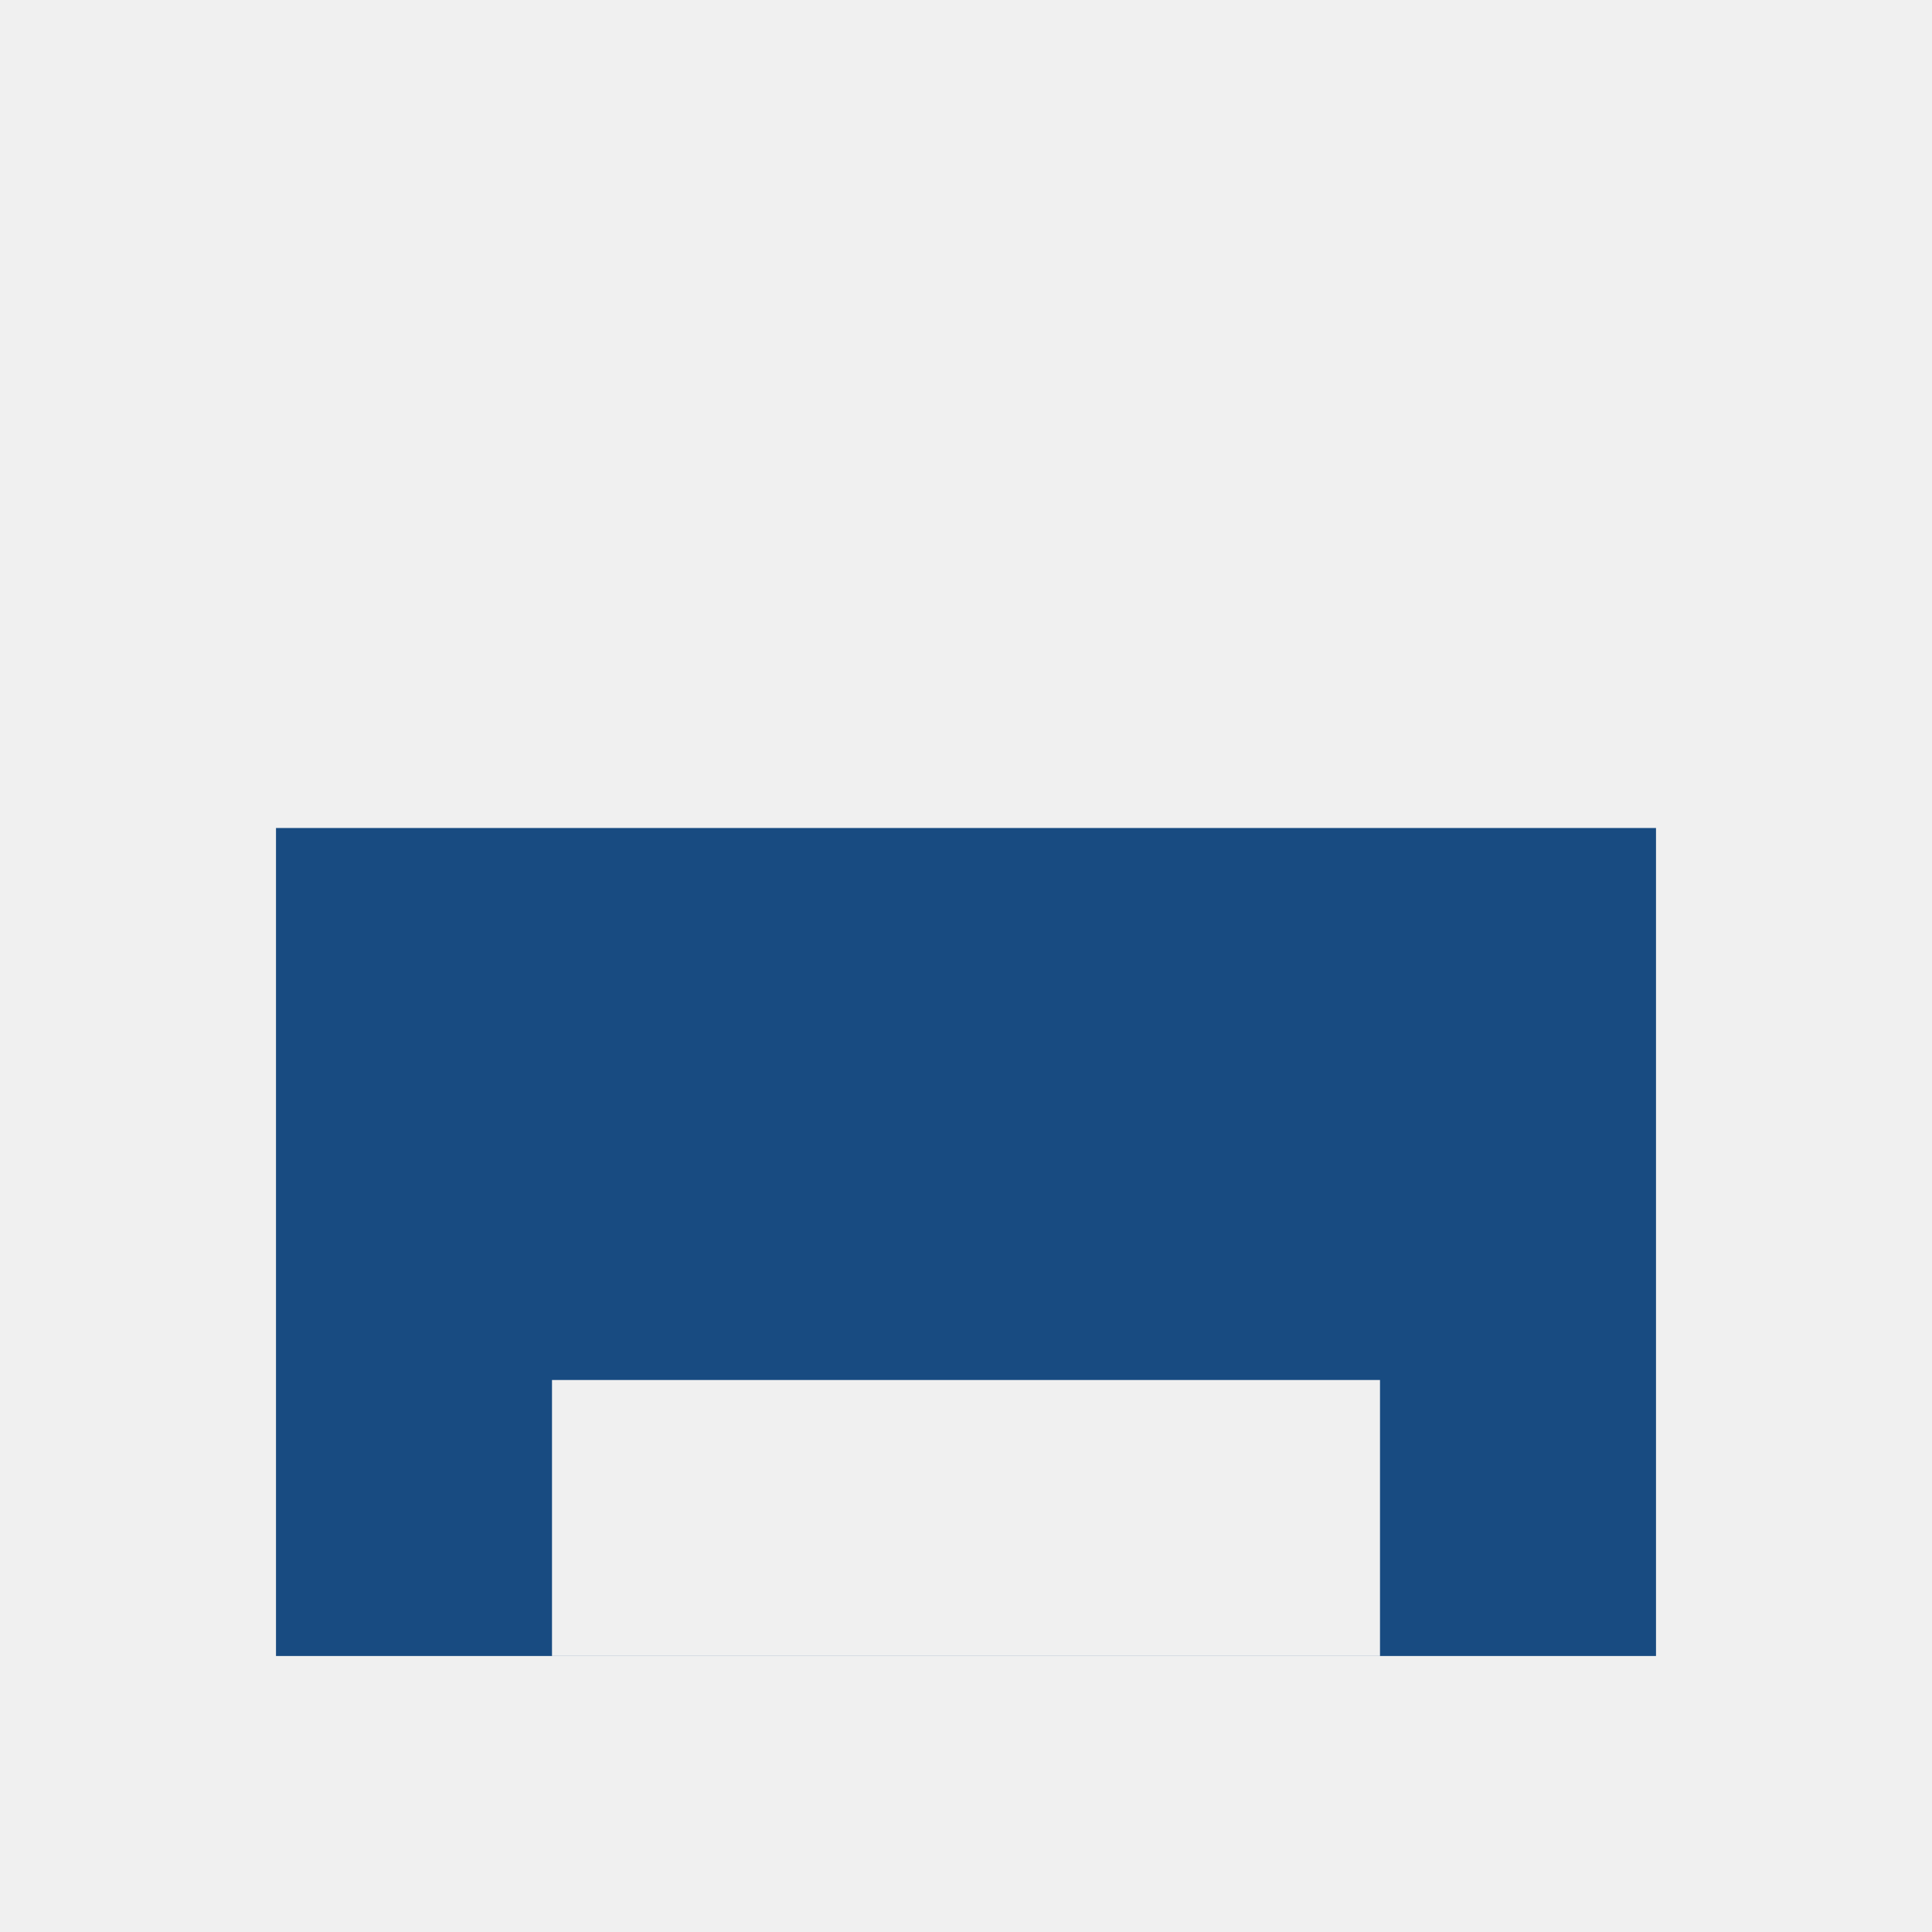
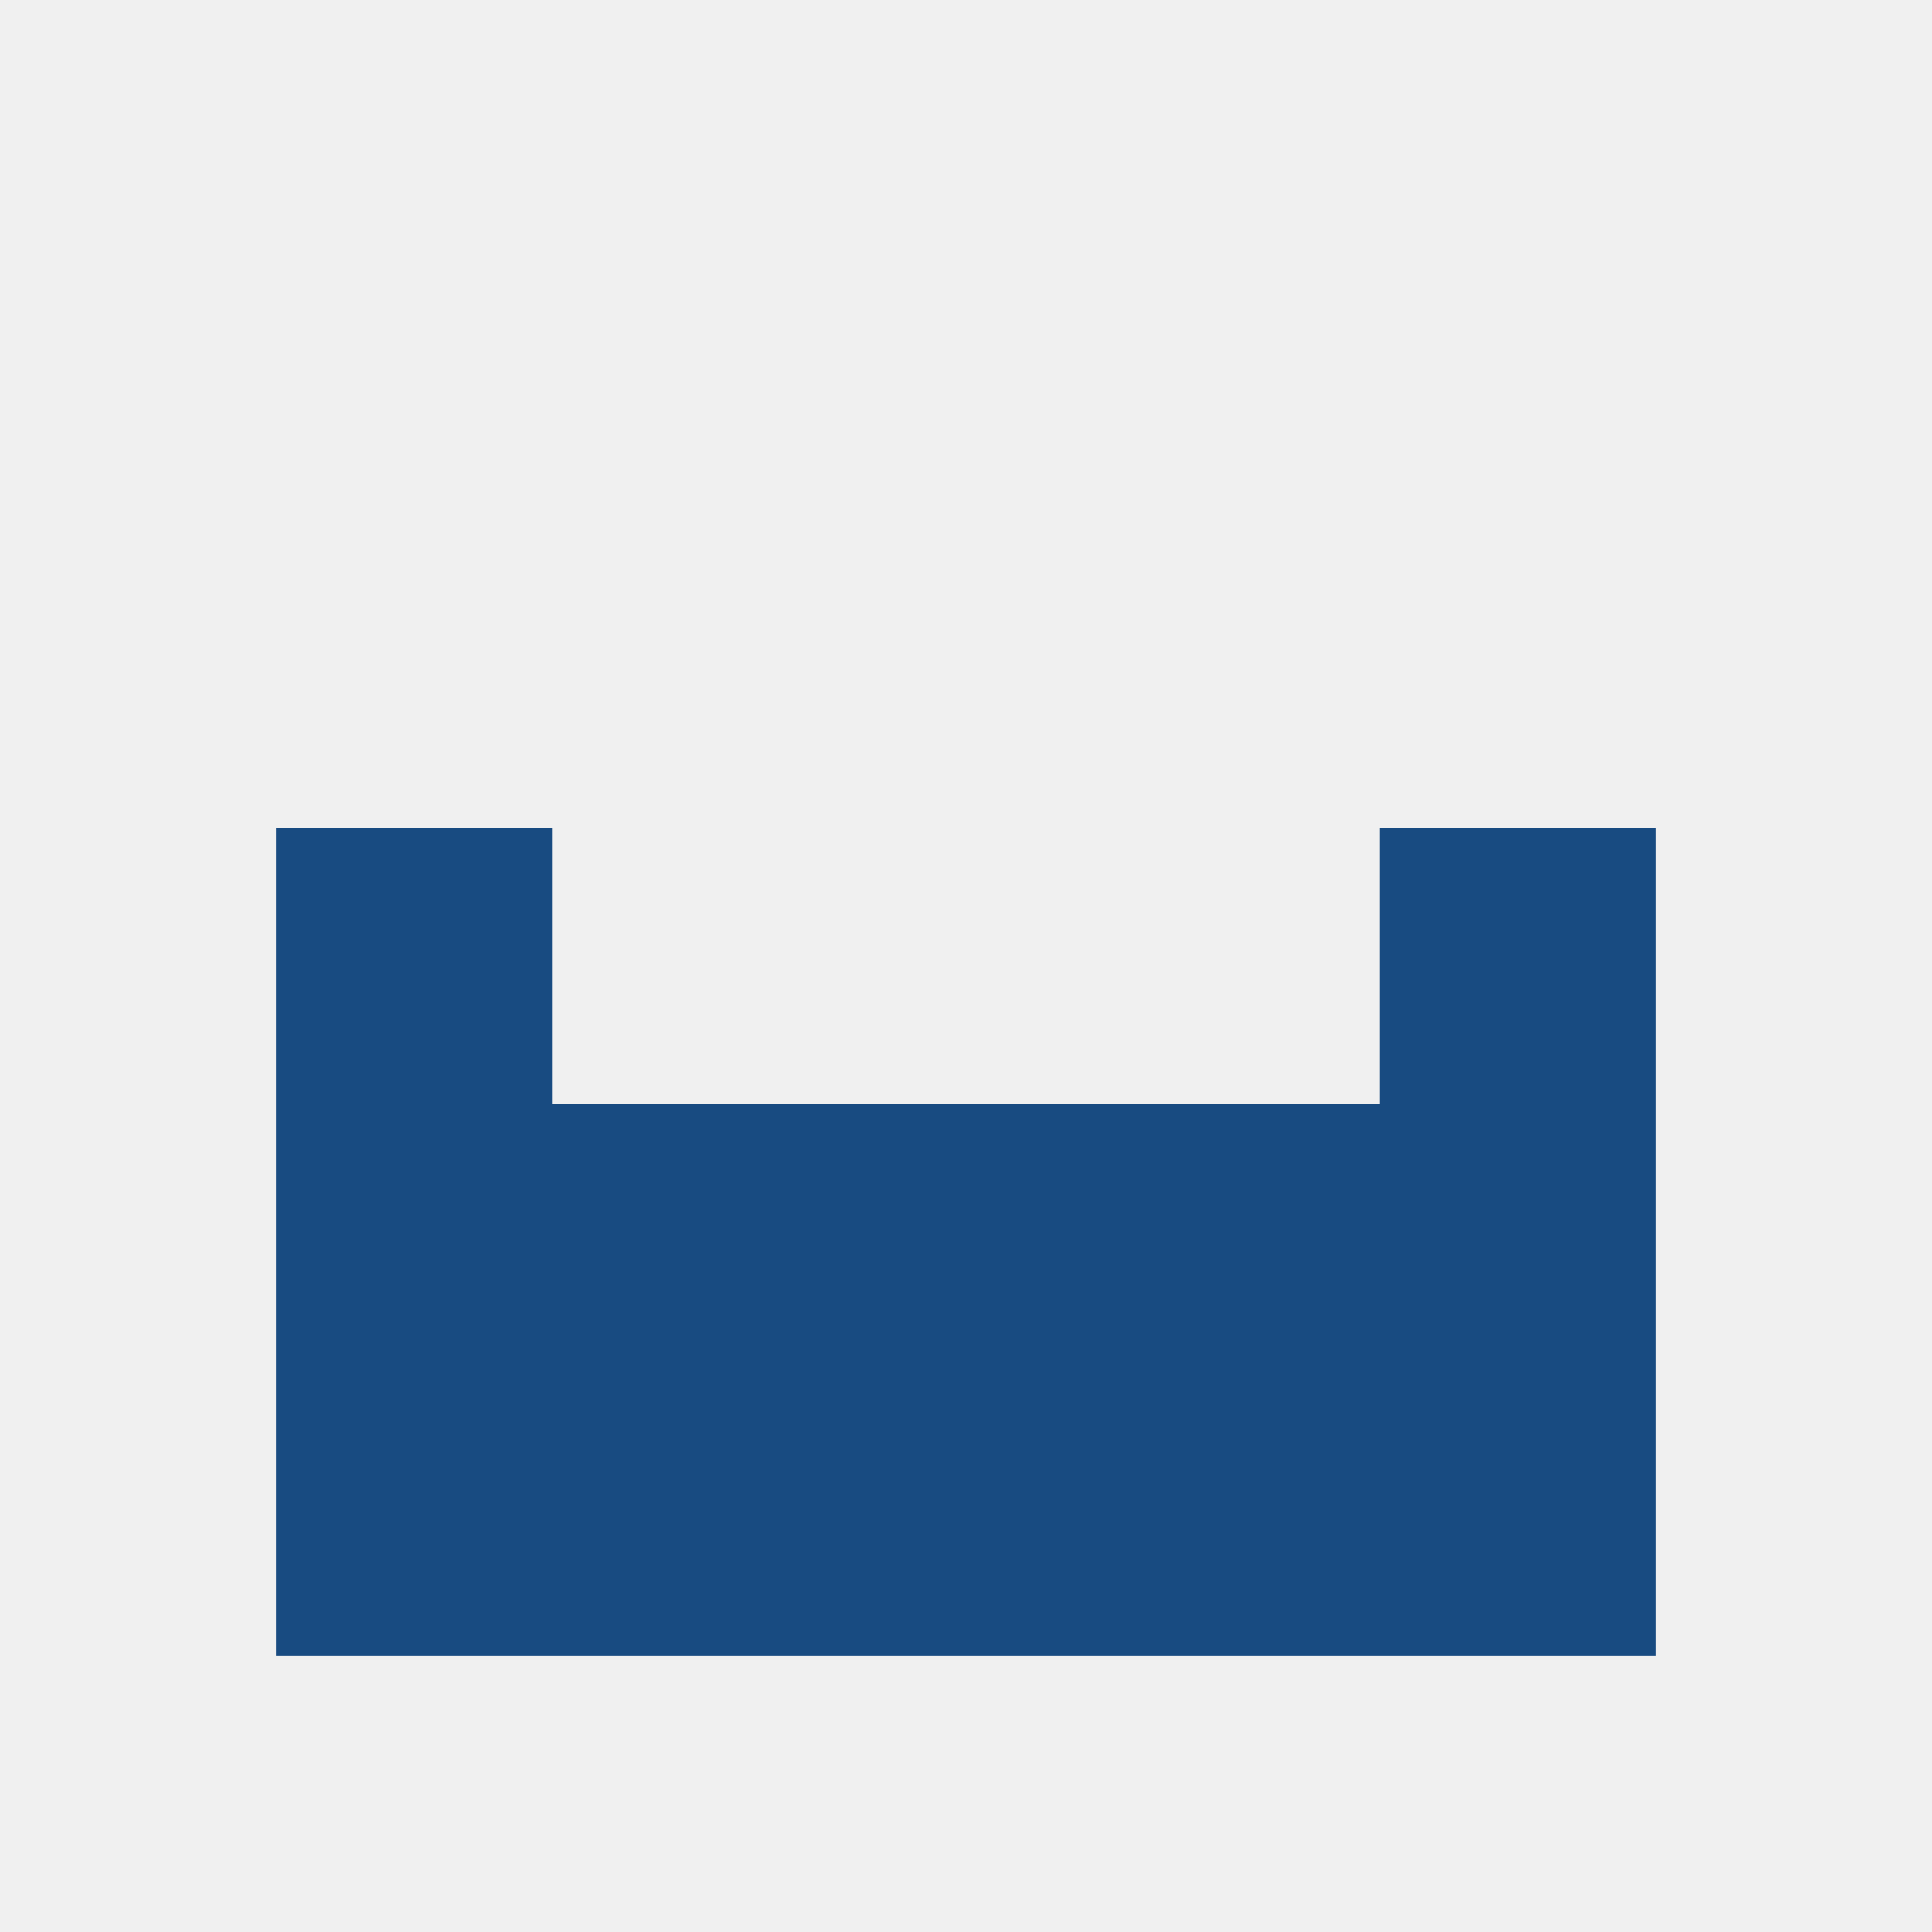
<svg xmlns="http://www.w3.org/2000/svg" version="1.1" baseProfile="full" width="700" height="700">
  <defs>
    <mask id="hole">
      <rect width="100%" height="100%" fill="white" />
-       <rect x="200" y="500" width="300" height="100" />
+       <rect x="200" y="300" width="300" height="100" />
    </mask>
  </defs>
  <rect x="100" y="300" width="500" height="300" fill="#184b81" mask="url(#hole)" />
</svg>
